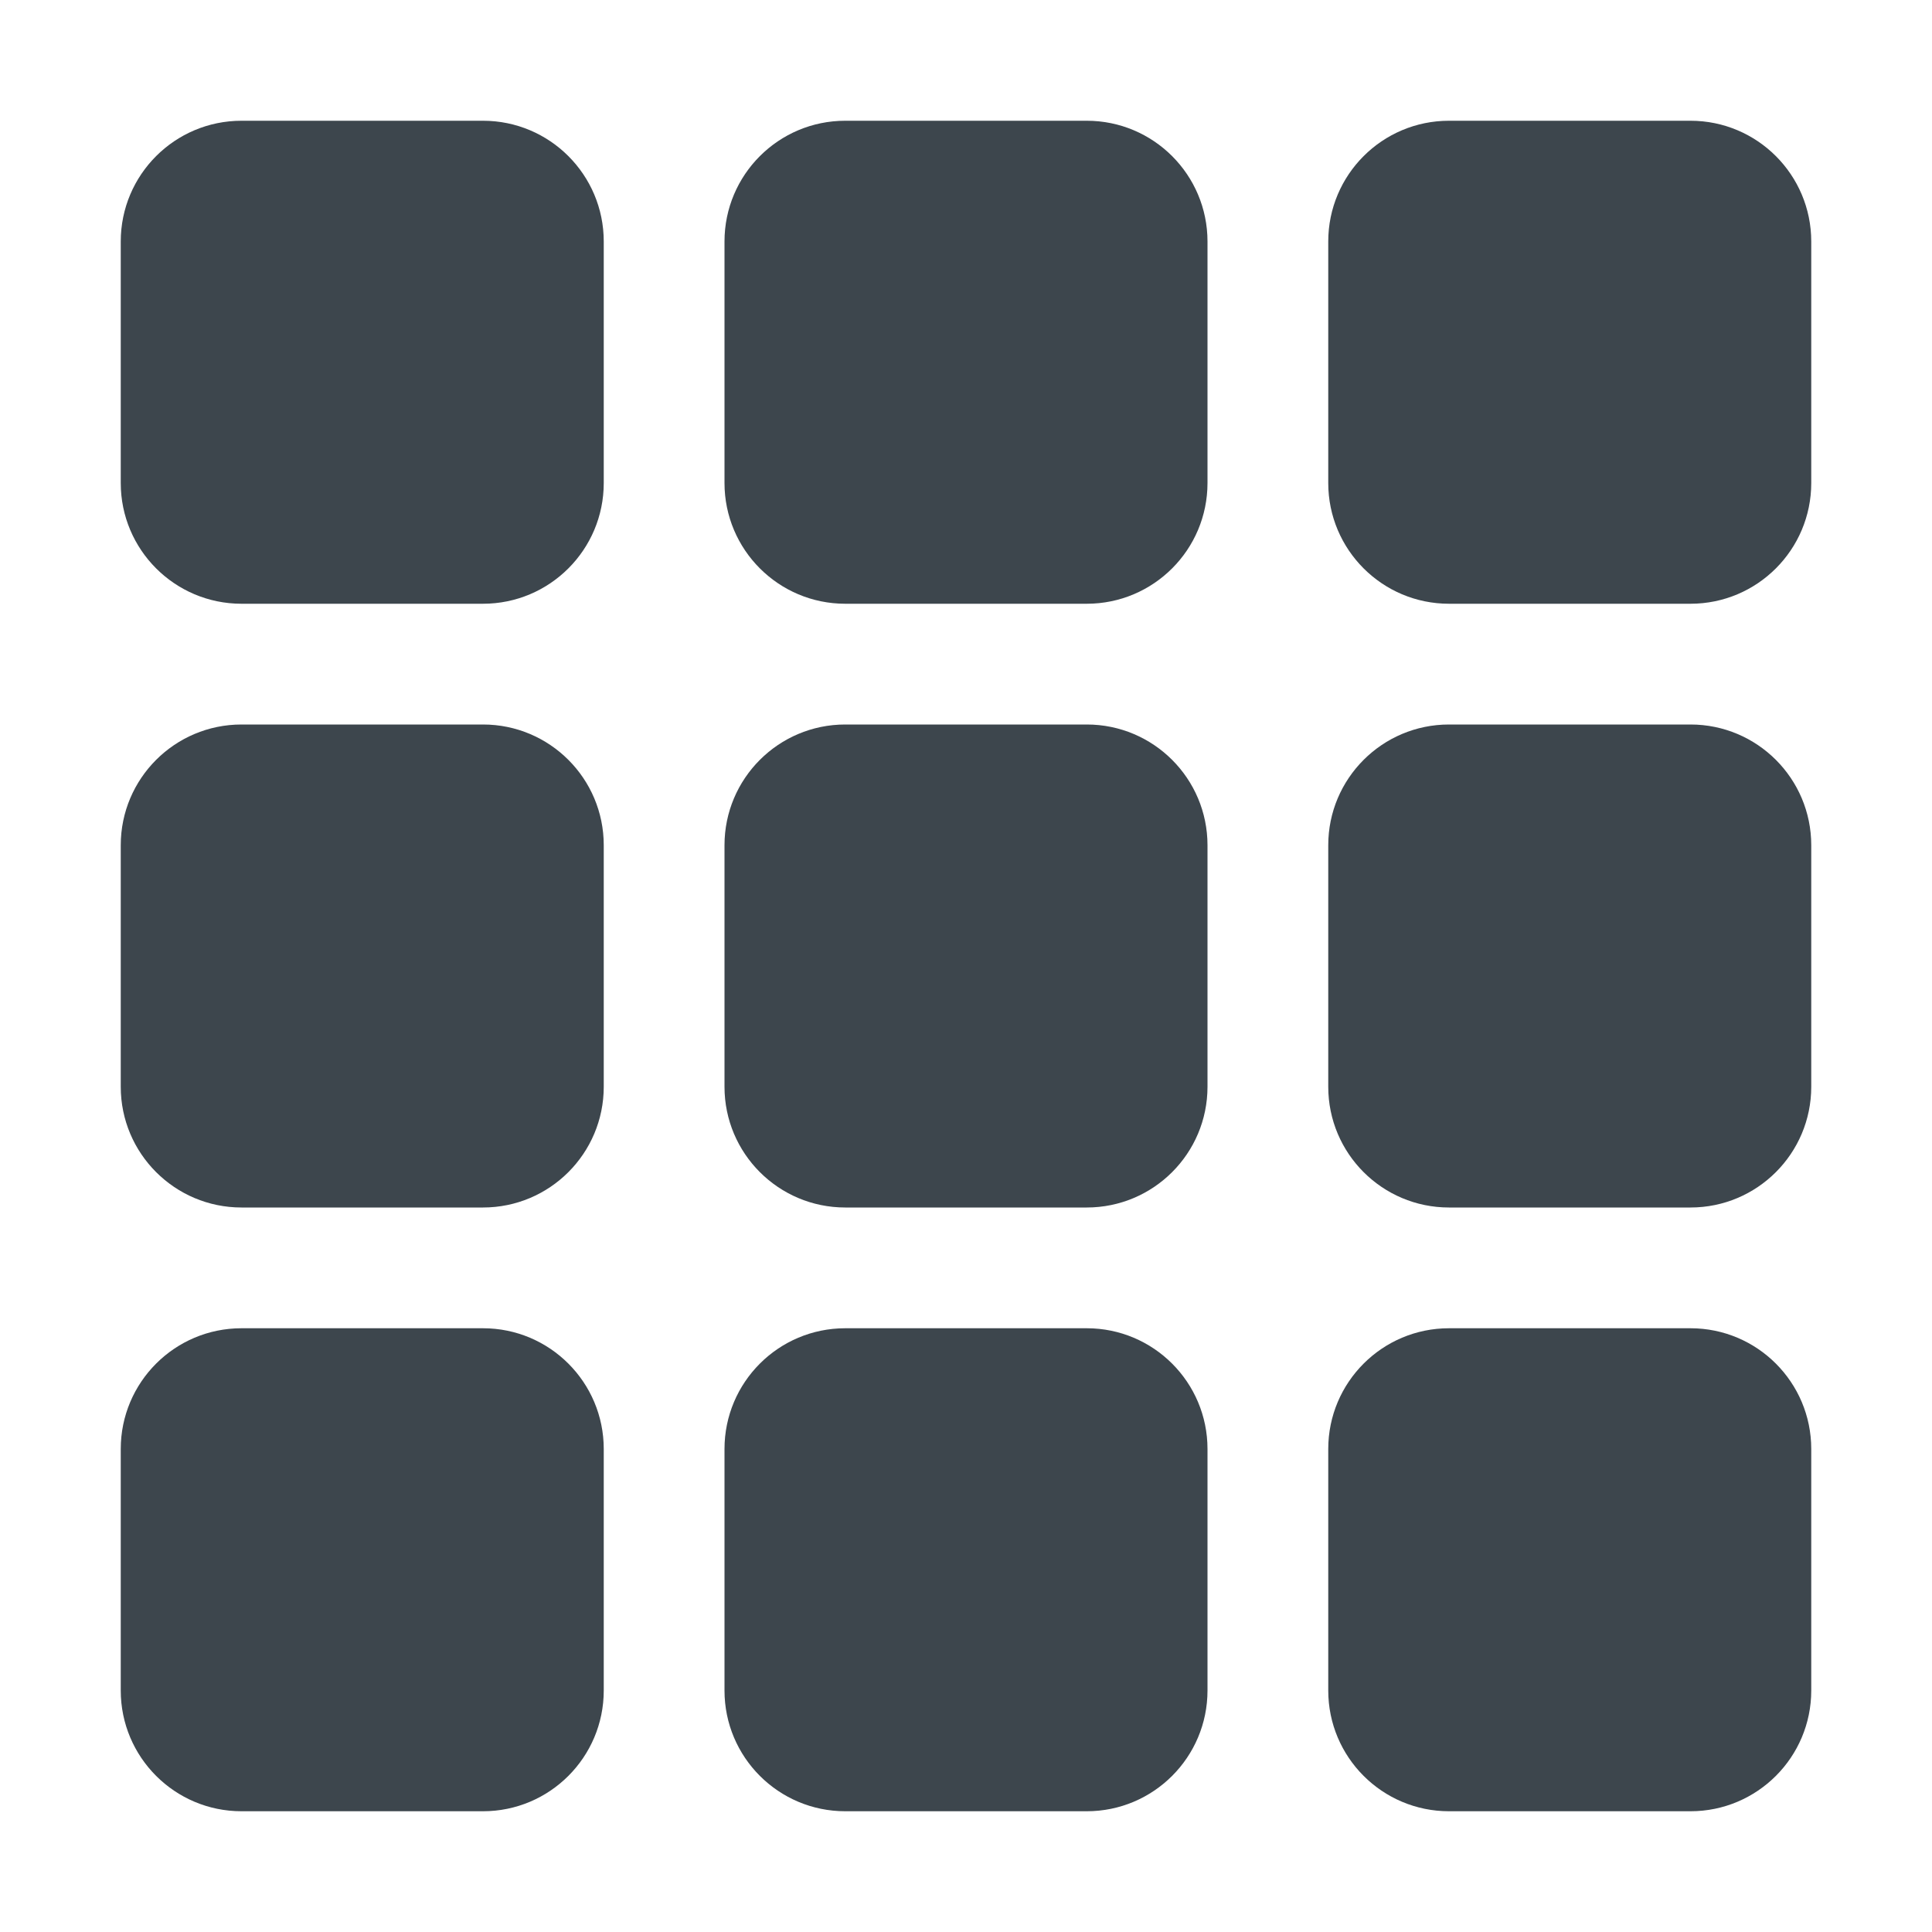
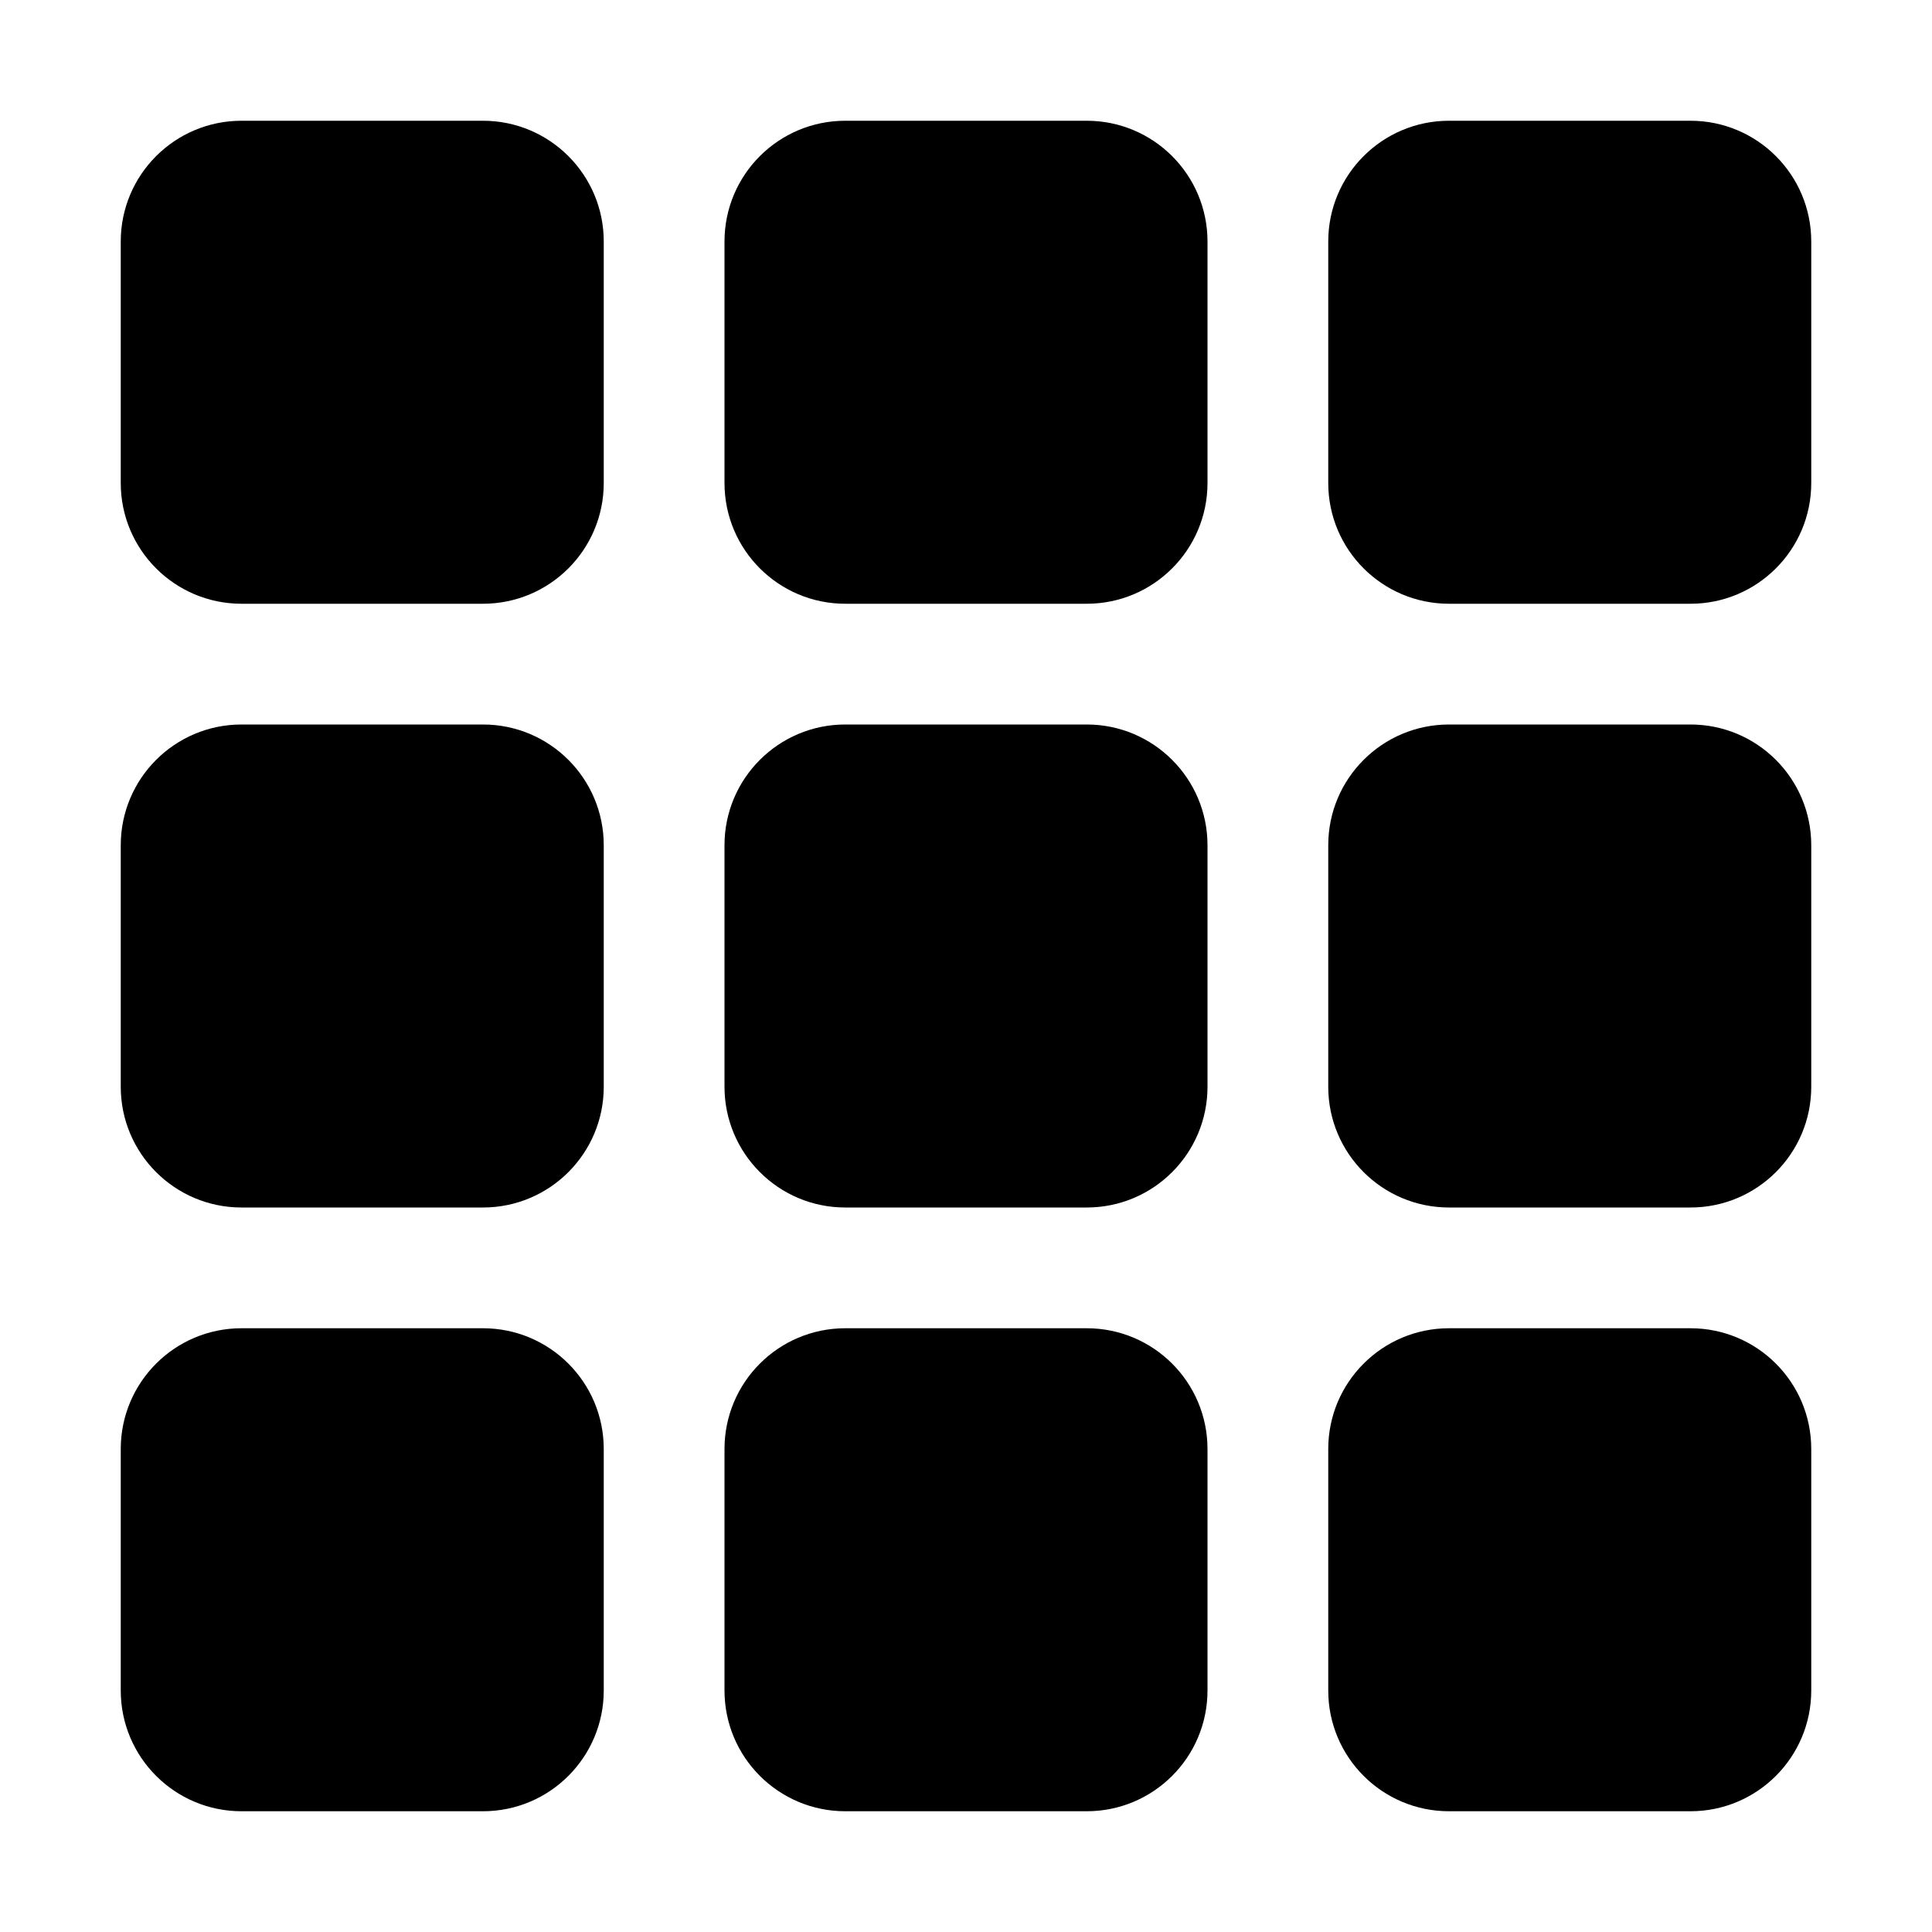
<svg xmlns="http://www.w3.org/2000/svg" viewBox="0 0 16 16">
-   <path d="M4 1H2a1 1 0 00-1 1v2a1 1 0 001 1h2a1 1 0 001-1V2a1 1 0 00-1-1zm5 0H7a1 1 0 00-1 1v2a1 1 0 001 1h2a1 1 0 001-1V2a1 1 0 00-1-1zm5 0h-2a1 1 0 00-1 1v2a1 1 0 001 1h2a1 1 0 001-1V2a1 1 0 00-1-1zM4 6H2a1 1 0 00-1 1v2a1 1 0 001 1h2a1 1 0 001-1V7a1 1 0 00-1-1zm5 0H7a1 1 0 00-1 1v2a1 1 0 001 1h2a1 1 0 001-1V7a1 1 0 00-1-1zm5 0h-2a1 1 0 00-1 1v2a1 1 0 001 1h2a1 1 0 001-1V7a1 1 0 00-1-1zM4 11H2a1 1 0 00-1 1v2a1 1 0 001 1h2a1 1 0 001-1v-2a1 1 0 00-1-1zm5 0H7a1 1 0 00-1 1v2a1 1 0 001 1h2a1 1 0 001-1v-2a1 1 0 00-1-1zm5 0h-2a1 1 0 00-1 1v2a1 1 0 001 1h2a1 1 0 001-1v-2a1 1 0 00-1-1z" fill="#3d464d" />
+   <path d="M4 1H2a1 1 0 00-1 1v2a1 1 0 001 1h2a1 1 0 001-1V2a1 1 0 00-1-1zm5 0H7a1 1 0 00-1 1v2a1 1 0 001 1h2a1 1 0 001-1V2a1 1 0 00-1-1zm5 0h-2a1 1 0 00-1 1v2a1 1 0 001 1h2a1 1 0 001-1V2a1 1 0 00-1-1zM4 6H2a1 1 0 00-1 1v2a1 1 0 001 1h2a1 1 0 001-1V7a1 1 0 00-1-1zm5 0H7a1 1 0 00-1 1v2a1 1 0 001 1h2a1 1 0 001-1V7a1 1 0 00-1-1zm5 0h-2a1 1 0 00-1 1v2a1 1 0 001 1h2a1 1 0 001-1V7a1 1 0 00-1-1zM4 11H2a1 1 0 00-1 1v2a1 1 0 001 1h2a1 1 0 001-1v-2a1 1 0 00-1-1zm5 0H7a1 1 0 00-1 1v2a1 1 0 001 1h2a1 1 0 001-1v-2a1 1 0 00-1-1zm5 0h-2a1 1 0 00-1 1v2a1 1 0 001 1h2a1 1 0 001-1v-2a1 1 0 00-1-1z" />
</svg>
